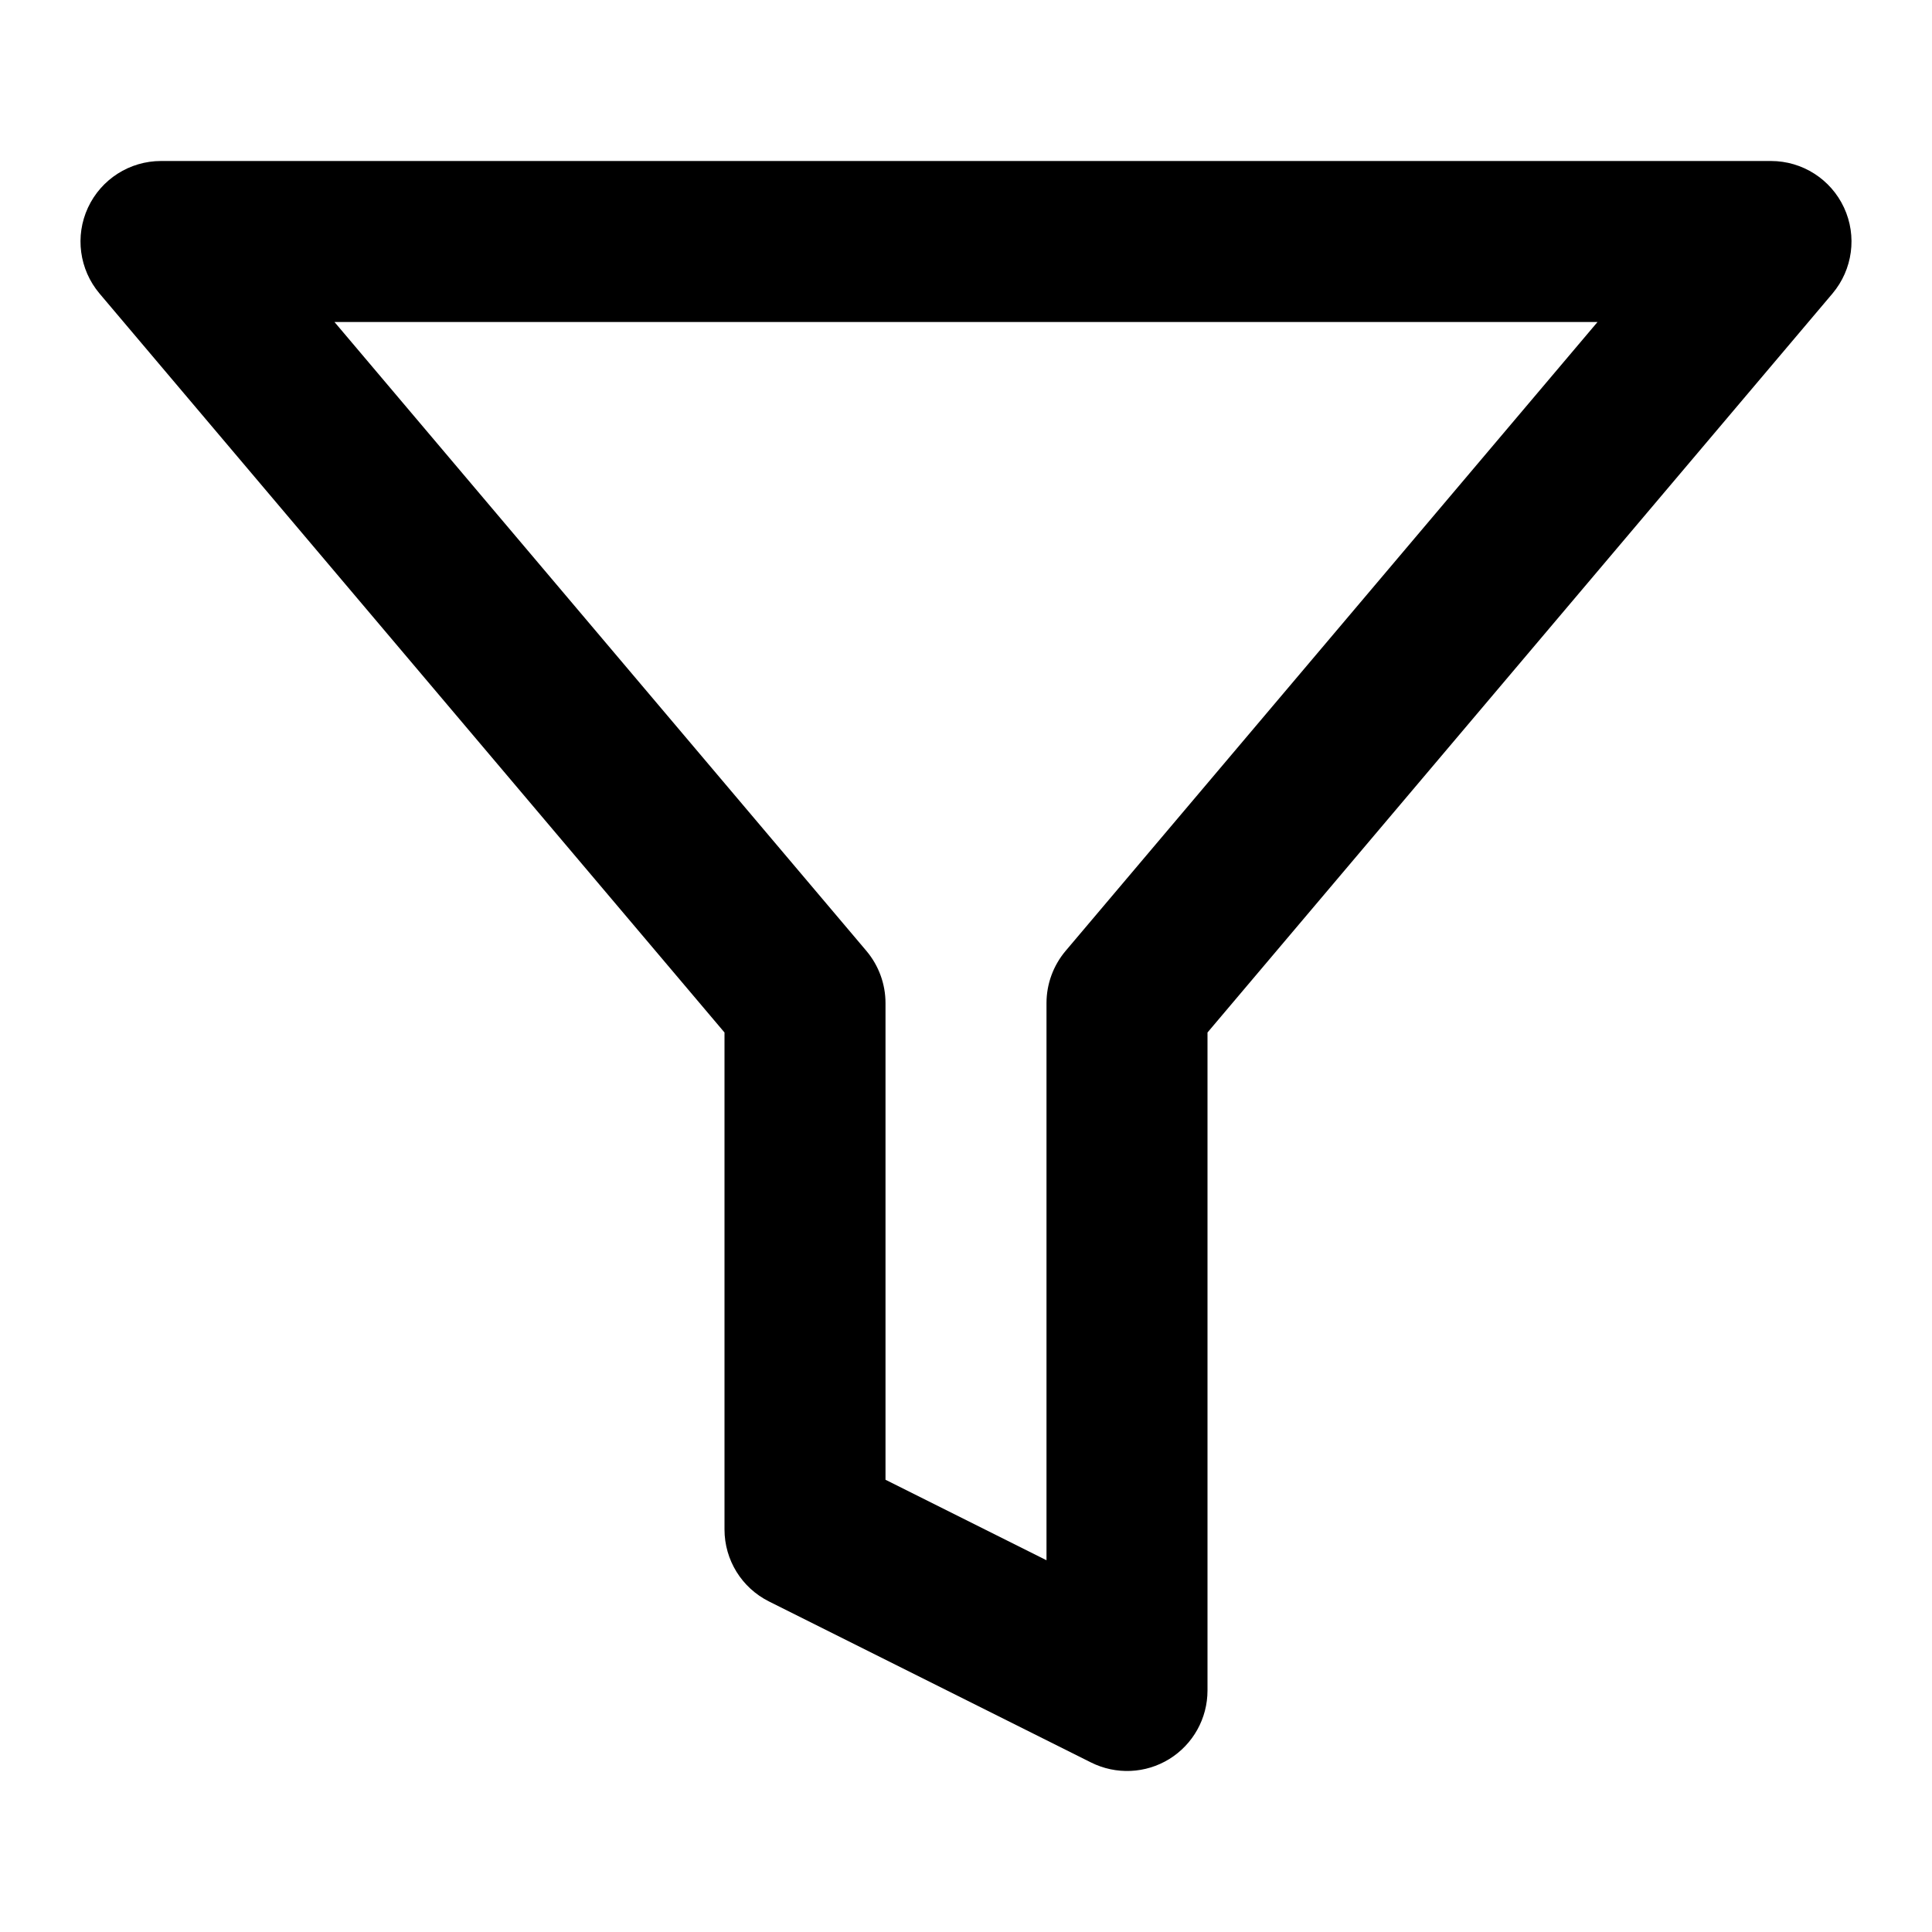
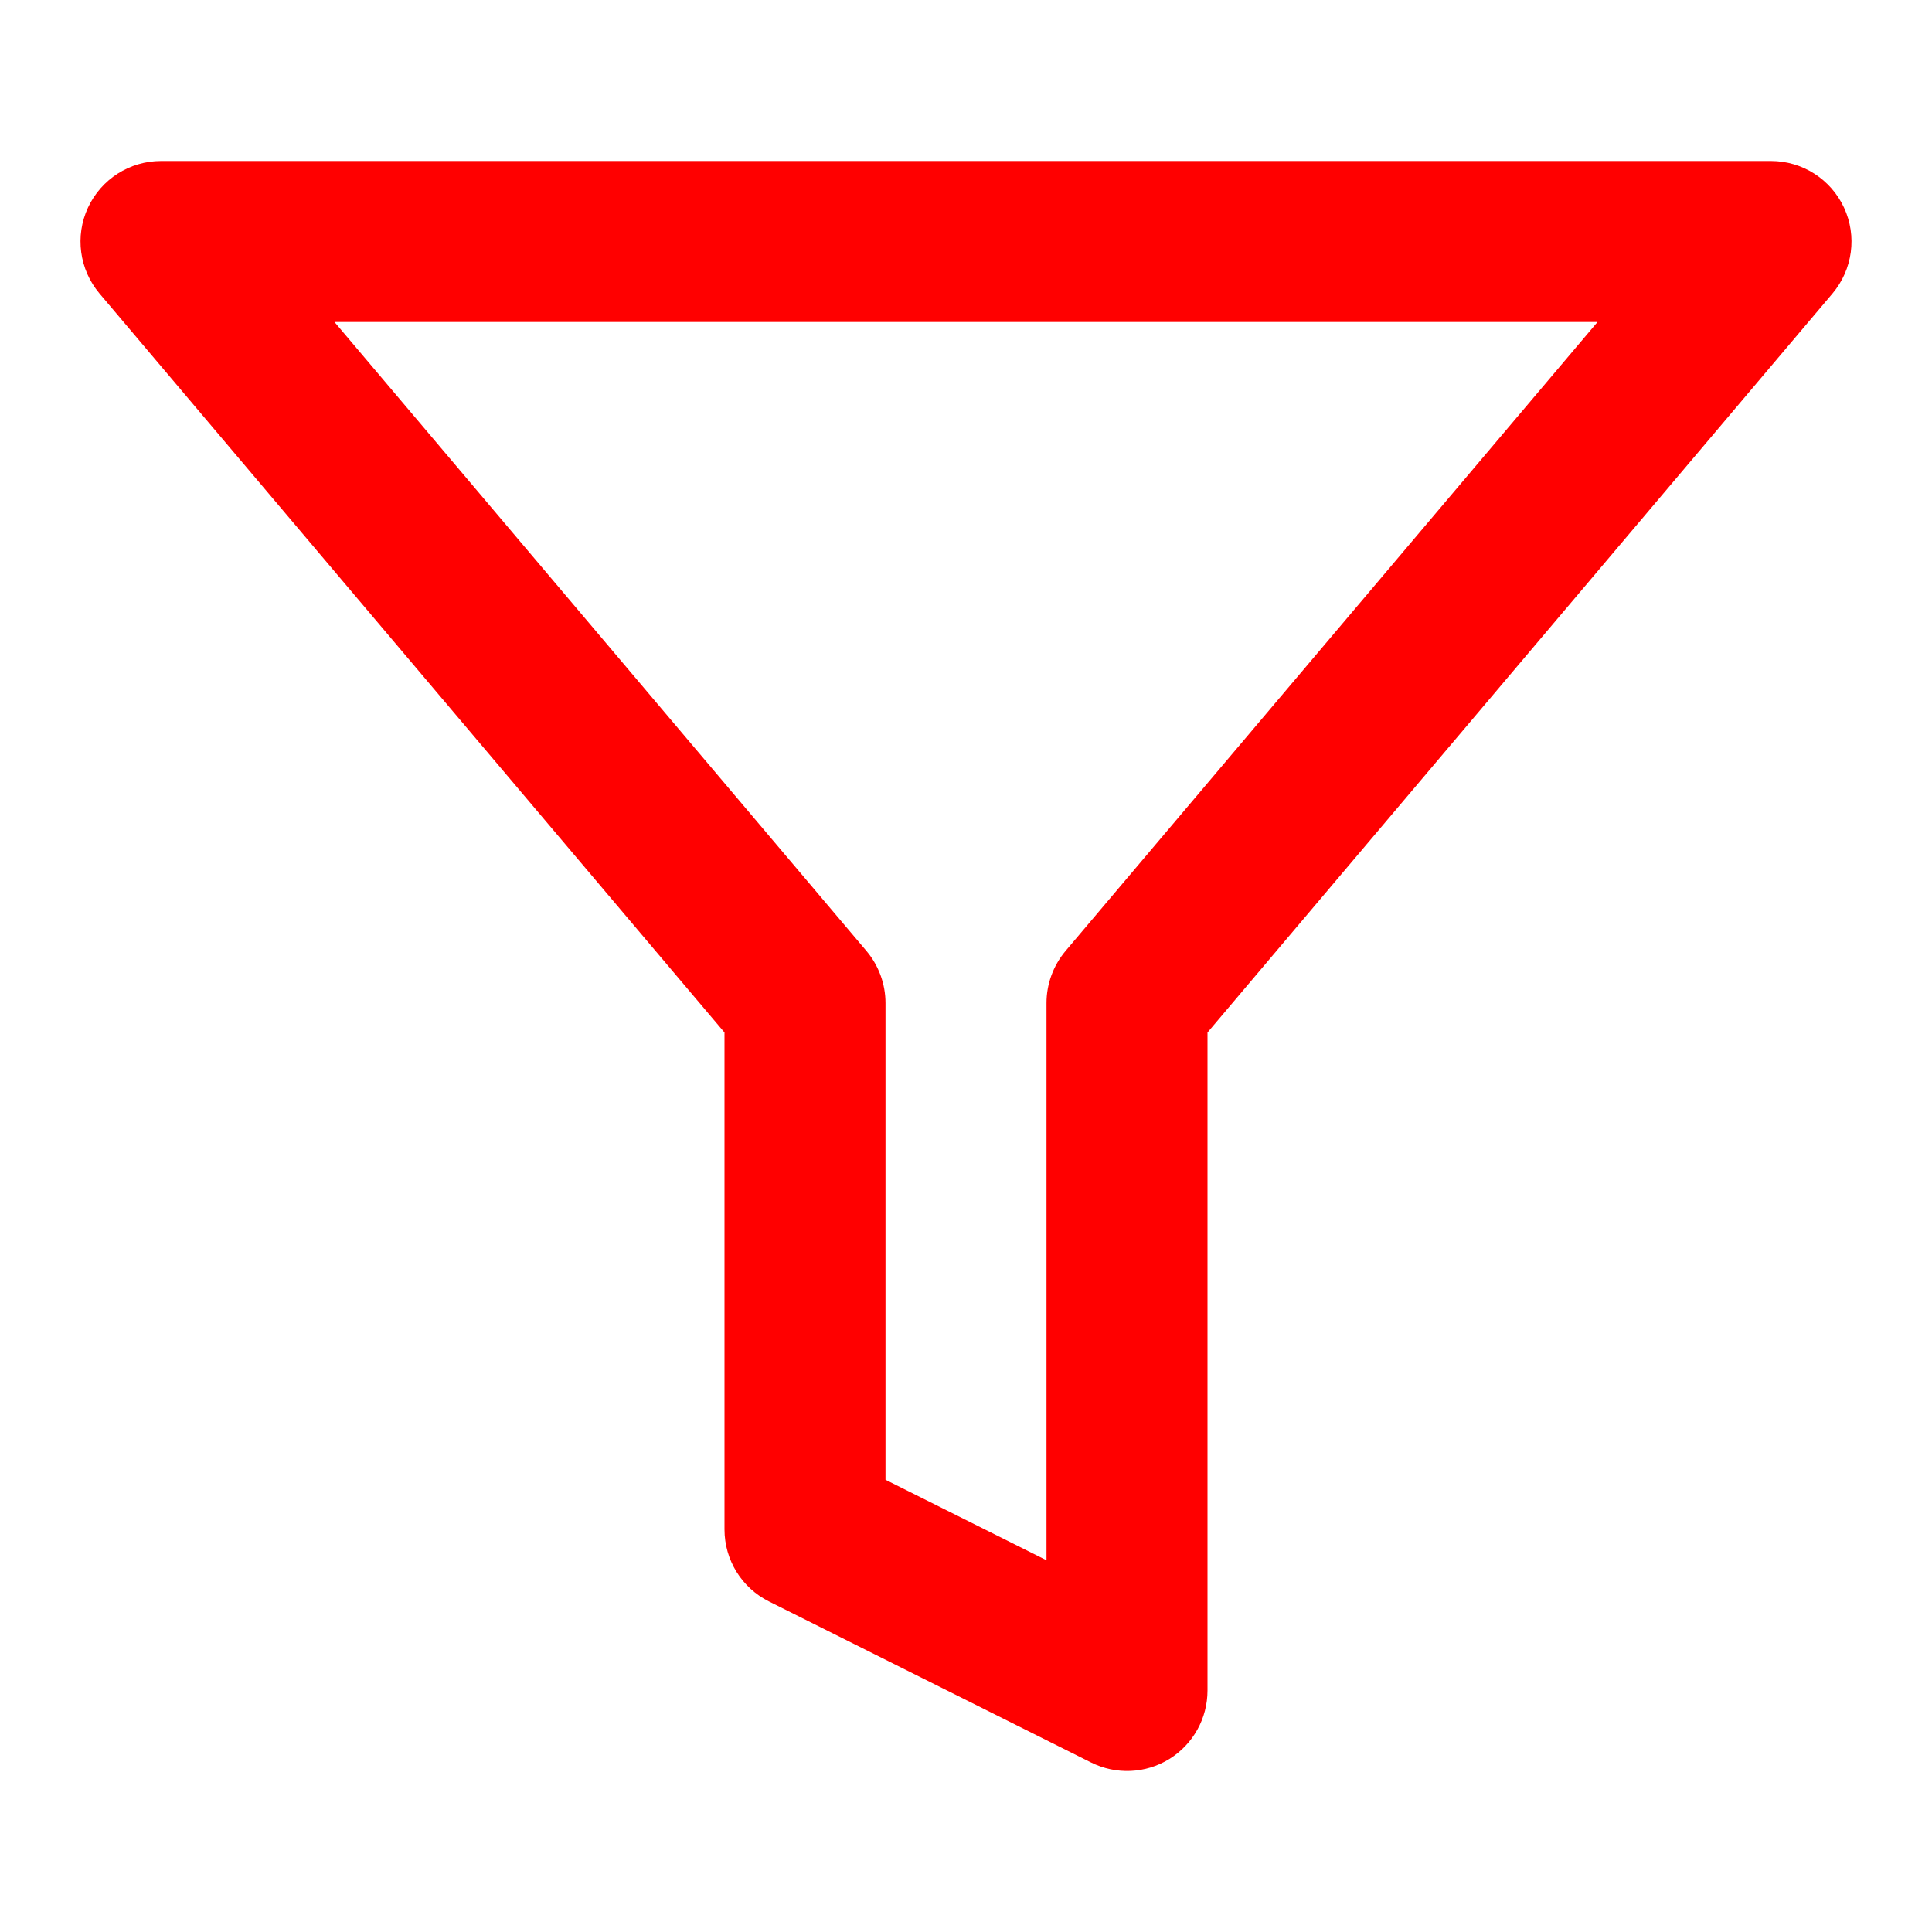
- <svg xmlns="http://www.w3.org/2000/svg" width="24" height="24" viewBox="0 0 24 24" fill="none">
-   <path fill-rule="evenodd" clip-rule="evenodd" d="M1.093 2.579C1.257 2.226 1.611 2 2 2H22C22.389 2 22.743 2.226 22.907 2.579C23.071 2.932 23.015 3.348 22.764 3.646L15 12.826V21C15 21.347 14.821 21.668 14.526 21.851C14.231 22.033 13.863 22.049 13.553 21.894L9.553 19.894C9.214 19.725 9 19.379 9 19V12.826L1.236 3.646C0.985 3.348 0.929 2.932 1.093 2.579ZM4.155 4L10.764 11.814C10.916 11.995 11 12.224 11 12.46V18.382L13 19.382V12.46C13 12.224 13.084 11.995 13.236 11.814L19.845 4H4.155Z" fill="black" />
+ <svg xmlns="http://www.w3.org/2000/svg" width="24" height="24" viewBox="0 0 24 24" fill="#cccbbb">
+   <path fill-rule="evenodd" clip-rule="evenodd" d="M1.093 2.579C1.257 2.226 1.611 2 2 2H22C22.389 2 22.743 2.226 22.907 2.579C23.071 2.932 23.015 3.348 22.764 3.646L15 12.826V21C15 21.347 14.821 21.668 14.526 21.851C14.231 22.033 13.863 22.049 13.553 21.894L9.553 19.894C9.214 19.725 9 19.379 9 19V12.826L1.236 3.646C0.985 3.348 0.929 2.932 1.093 2.579ZM4.155 4L10.764 11.814C10.916 11.995 11 12.224 11 12.46V18.382L13 19.382V12.46C13 12.224 13.084 11.995 13.236 11.814L19.845 4H4.155Z" fill="red" />
</svg>
